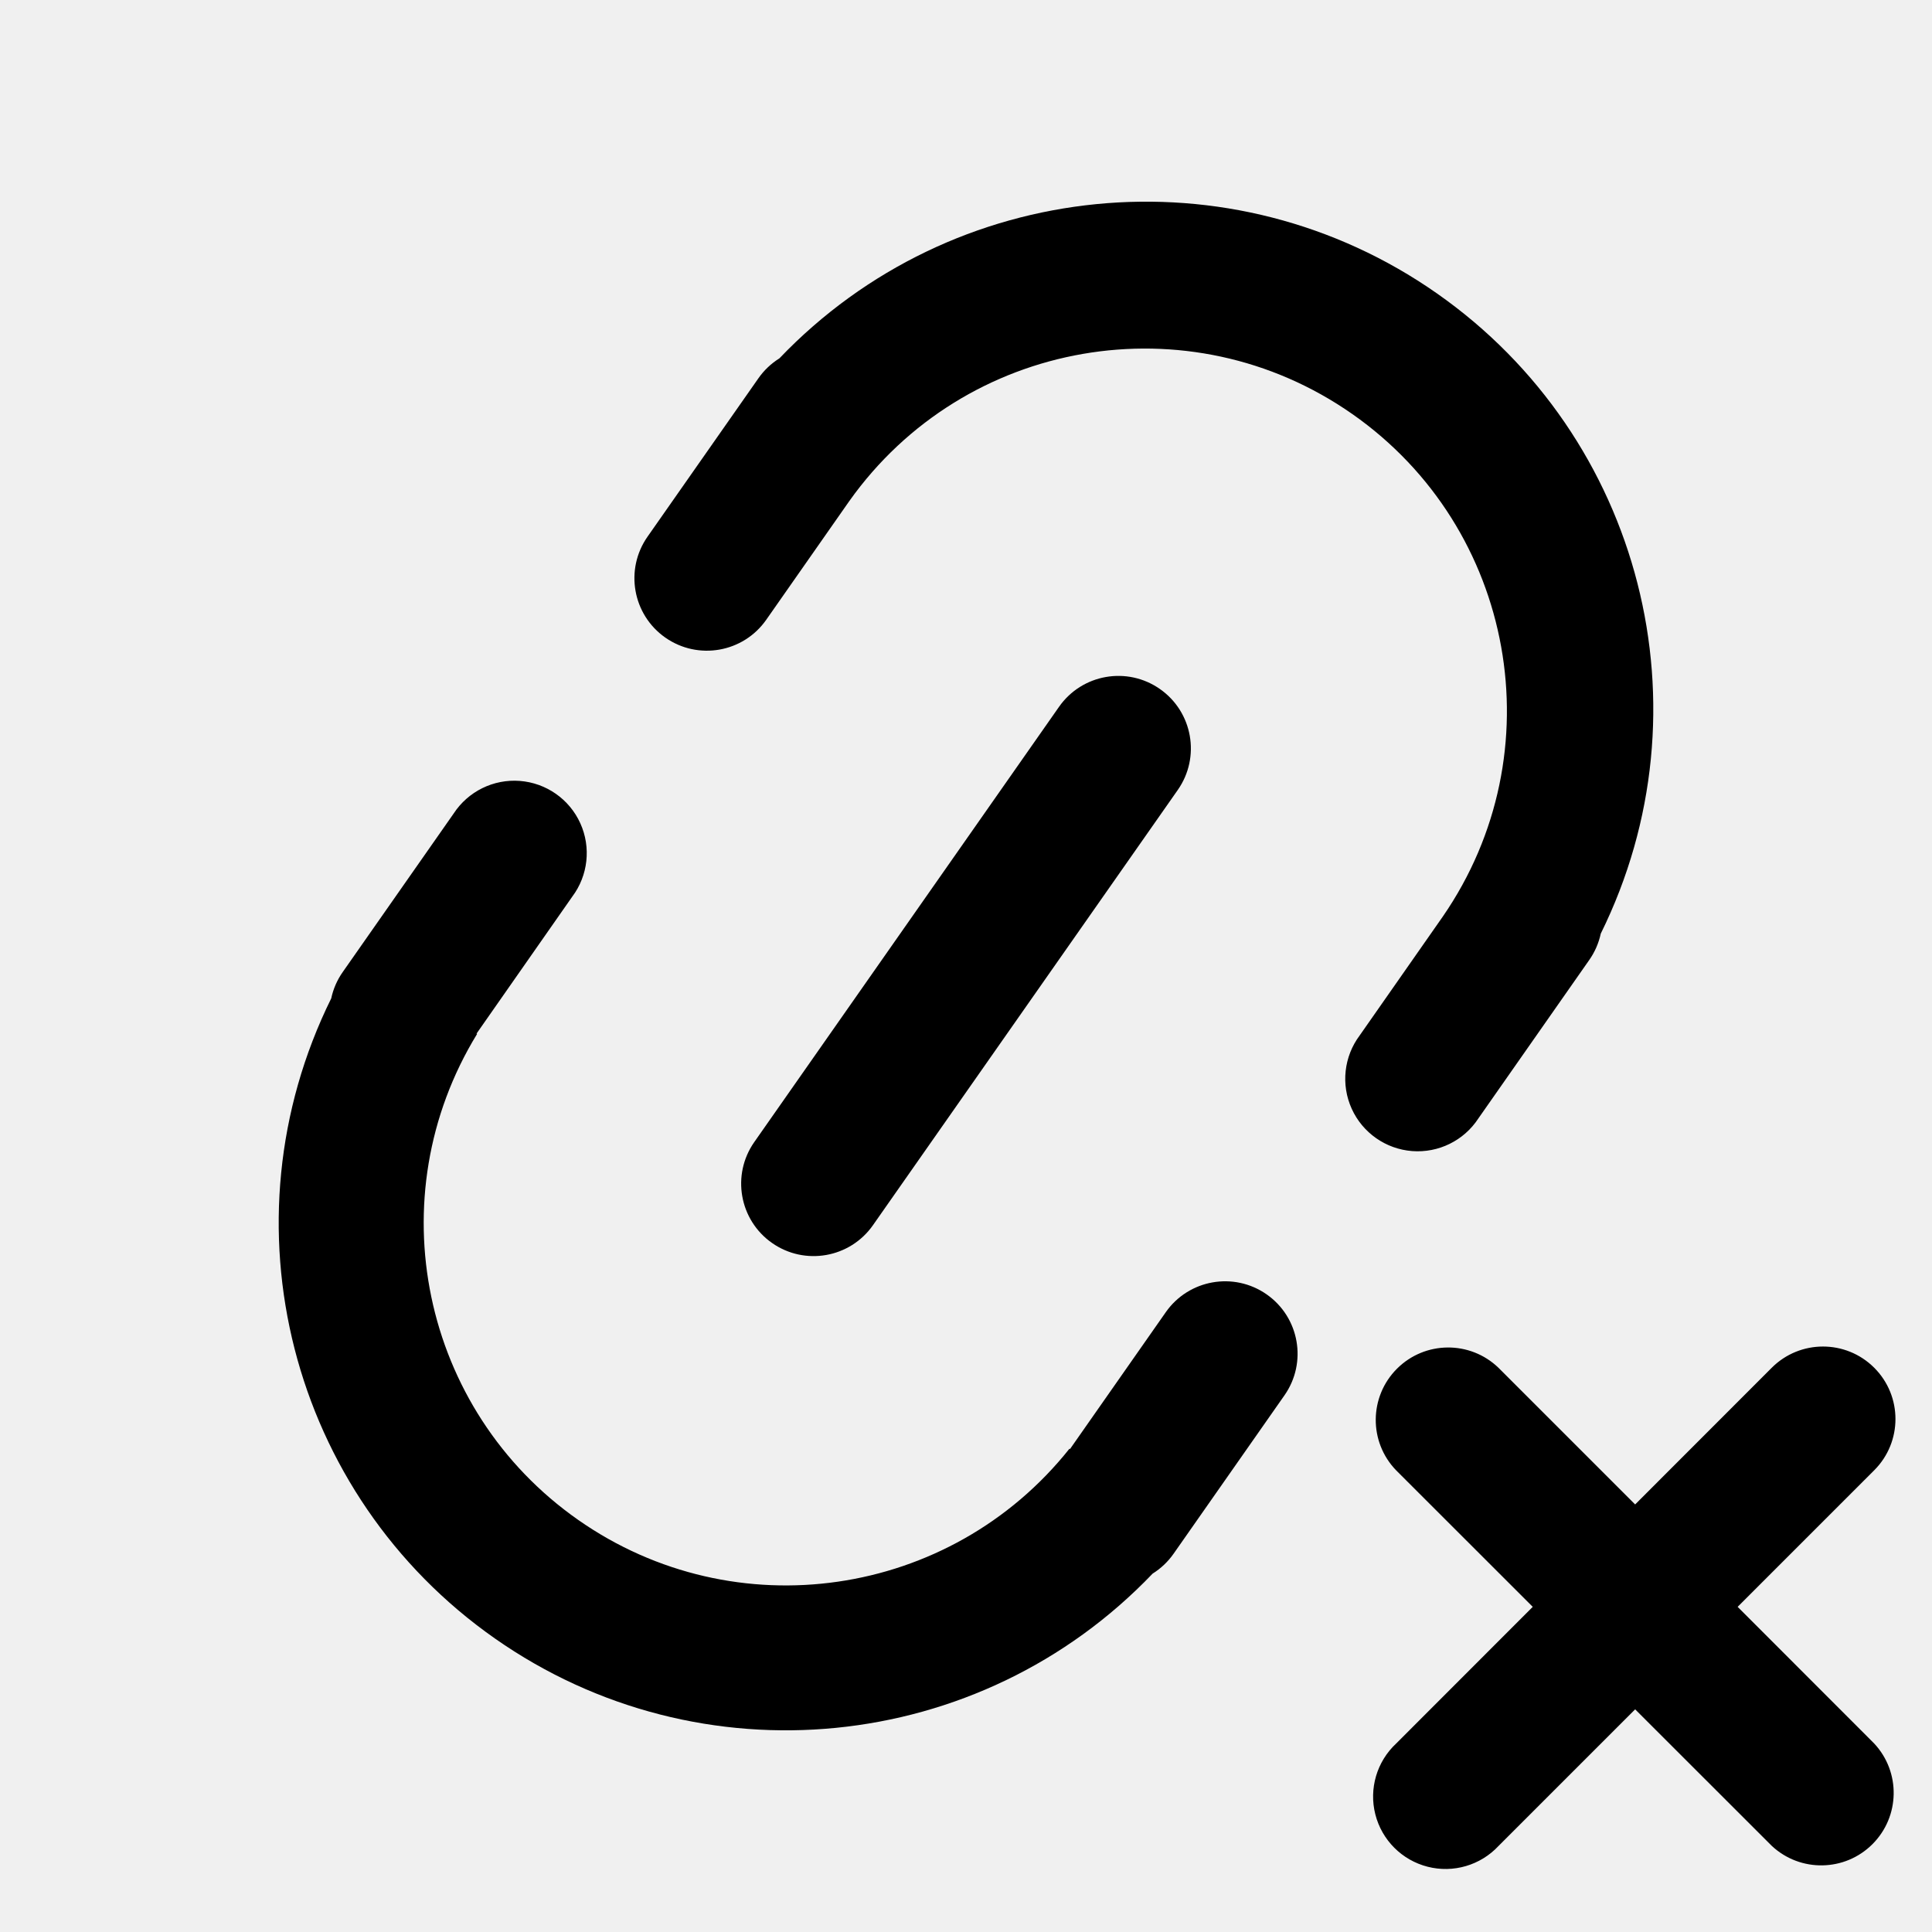
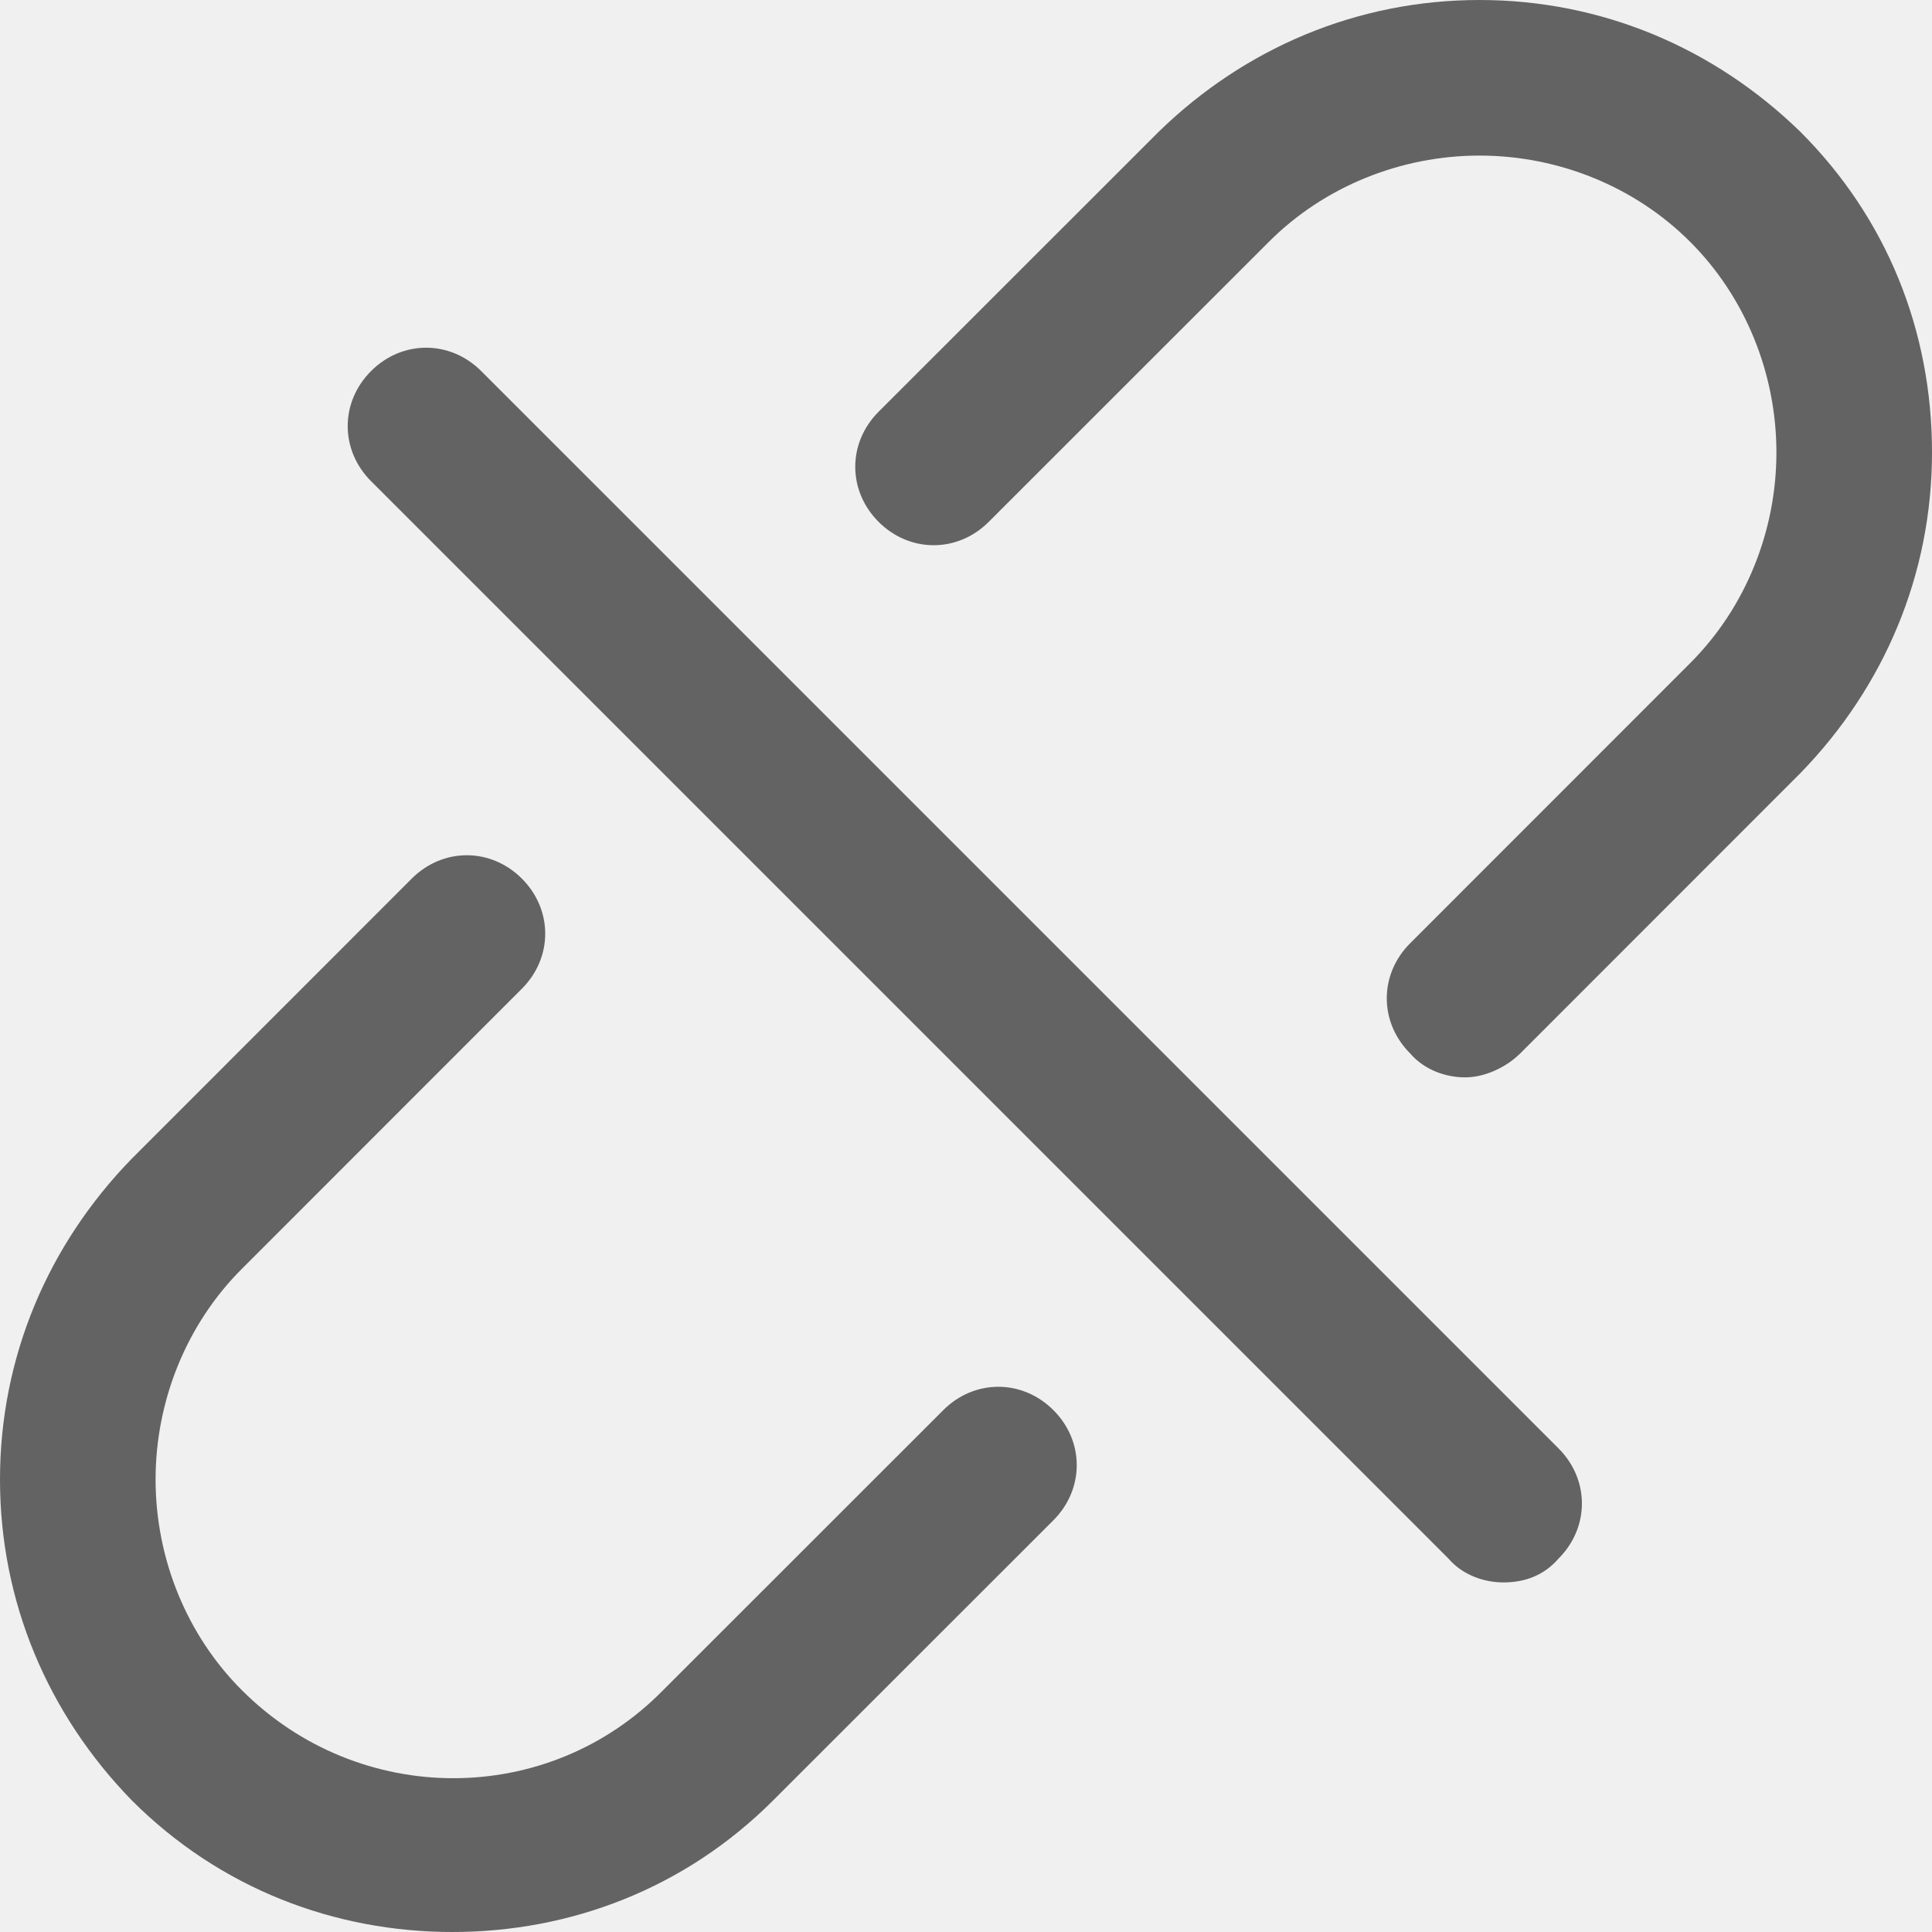
- <svg xmlns="http://www.w3.org/2000/svg" viewBox="0 0 20 20">
-   <path d="m11.077 15 .991-1.416a.75.75 0 1 1 1.229.86l-1.148 1.64a.748.748 0 0 1-.217.206 5.251 5.251 0 0 1-8.503-5.955.741.741 0 0 1 .12-.274l1.147-1.639a.75.75 0 1 1 1.228.86L4.933 10.7l.006.003a3.75 3.75 0 0 0 6.132 4.294l.006.004zm5.494-5.335a.748.748 0 0 1-.12.274l-1.147 1.639a.75.75 0 1 1-1.228-.86l.86-1.23a3.75 3.75 0 0 0-6.144-4.301l-.86 1.229a.75.75 0 0 1-1.229-.86l1.148-1.64a.748.748 0 0 1 .217-.206 5.251 5.251 0 0 1 8.503 5.955zm-4.563-2.532a.75.75 0 0 1 .184 1.045l-3.155 4.505a.75.75 0 1 1-1.229-.86l3.155-4.506a.75.75 0 0 1 1.045-.184zm4.919 10.562-1.414 1.414a.75.75 0 1 1-1.06-1.06l1.414-1.415-1.415-1.414a.75.75 0 0 1 1.061-1.06l1.414 1.414 1.414-1.415a.75.75 0 0 1 1.061 1.061l-1.414 1.414 1.414 1.415a.75.75 0 0 1-1.06 1.06l-1.415-1.414z" />
+ <svg xmlns="http://www.w3.org/2000/svg" width="17" height="17" viewBox="0 0 17 17" fill="none">
+   <g clip-path="url(#clip0)">
+     <path d="M12.892 9.48C12.724 9.48 12.534 9.416 12.408 9.269C12.134 8.995 12.134 8.574 12.408 8.3L14.872 5.835C15.357 5.351 15.631 4.677 15.631 3.981C15.631 3.286 15.357 2.612 14.872 2.128C14.388 1.643 13.714 1.369 13.019 1.369C12.323 1.369 11.649 1.643 11.165 2.128L8.7 4.592C8.426 4.866 8.005 4.866 7.731 4.592C7.457 4.318 7.457 3.897 7.731 3.623L10.196 1.159C10.954 0.421 11.944 0 13.019 0C14.093 0 15.083 0.421 15.841 1.159C16.6 1.917 17 2.907 17 3.981C17 5.056 16.579 6.046 15.841 6.804L13.377 9.269C13.25 9.395 13.061 9.48 12.892 9.48Z" fill="#636363" />
+     <path d="M3.981 17C2.949 17 1.938 16.621 1.159 15.841C0.421 15.083 0 14.093 0 13.018C0 11.944 0.421 10.954 1.159 10.196L3.623 7.731C3.897 7.457 4.318 7.457 4.592 7.731C4.866 8.005 4.866 8.426 4.592 8.7L2.128 11.165C1.643 11.649 1.369 12.323 1.369 13.018C1.369 13.714 1.643 14.388 2.128 14.872C3.16 15.905 4.824 15.905 5.835 14.872L8.3 12.408C8.574 12.134 8.995 12.134 9.269 12.408C9.543 12.681 9.543 13.103 9.269 13.377L6.804 15.841C6.025 16.621 5.014 17 3.981 17Z" fill="#636363" />
+     <path d="M13.229 13.924C13.061 13.924 12.871 13.861 12.745 13.714L3.265 4.234C2.991 3.96 2.991 3.539 3.265 3.265C3.539 2.991 3.96 2.991 4.234 3.265L13.714 12.745C13.988 13.019 13.988 13.44 13.714 13.714C13.587 13.861 13.419 13.924 13.229 13.924Z" fill="#636363" />
+   </g>
+   <defs>
+     <clipPath id="clip0">
+       <rect width="17" height="17" fill="white" />
+     </clipPath>
+   </defs>
</svg>
